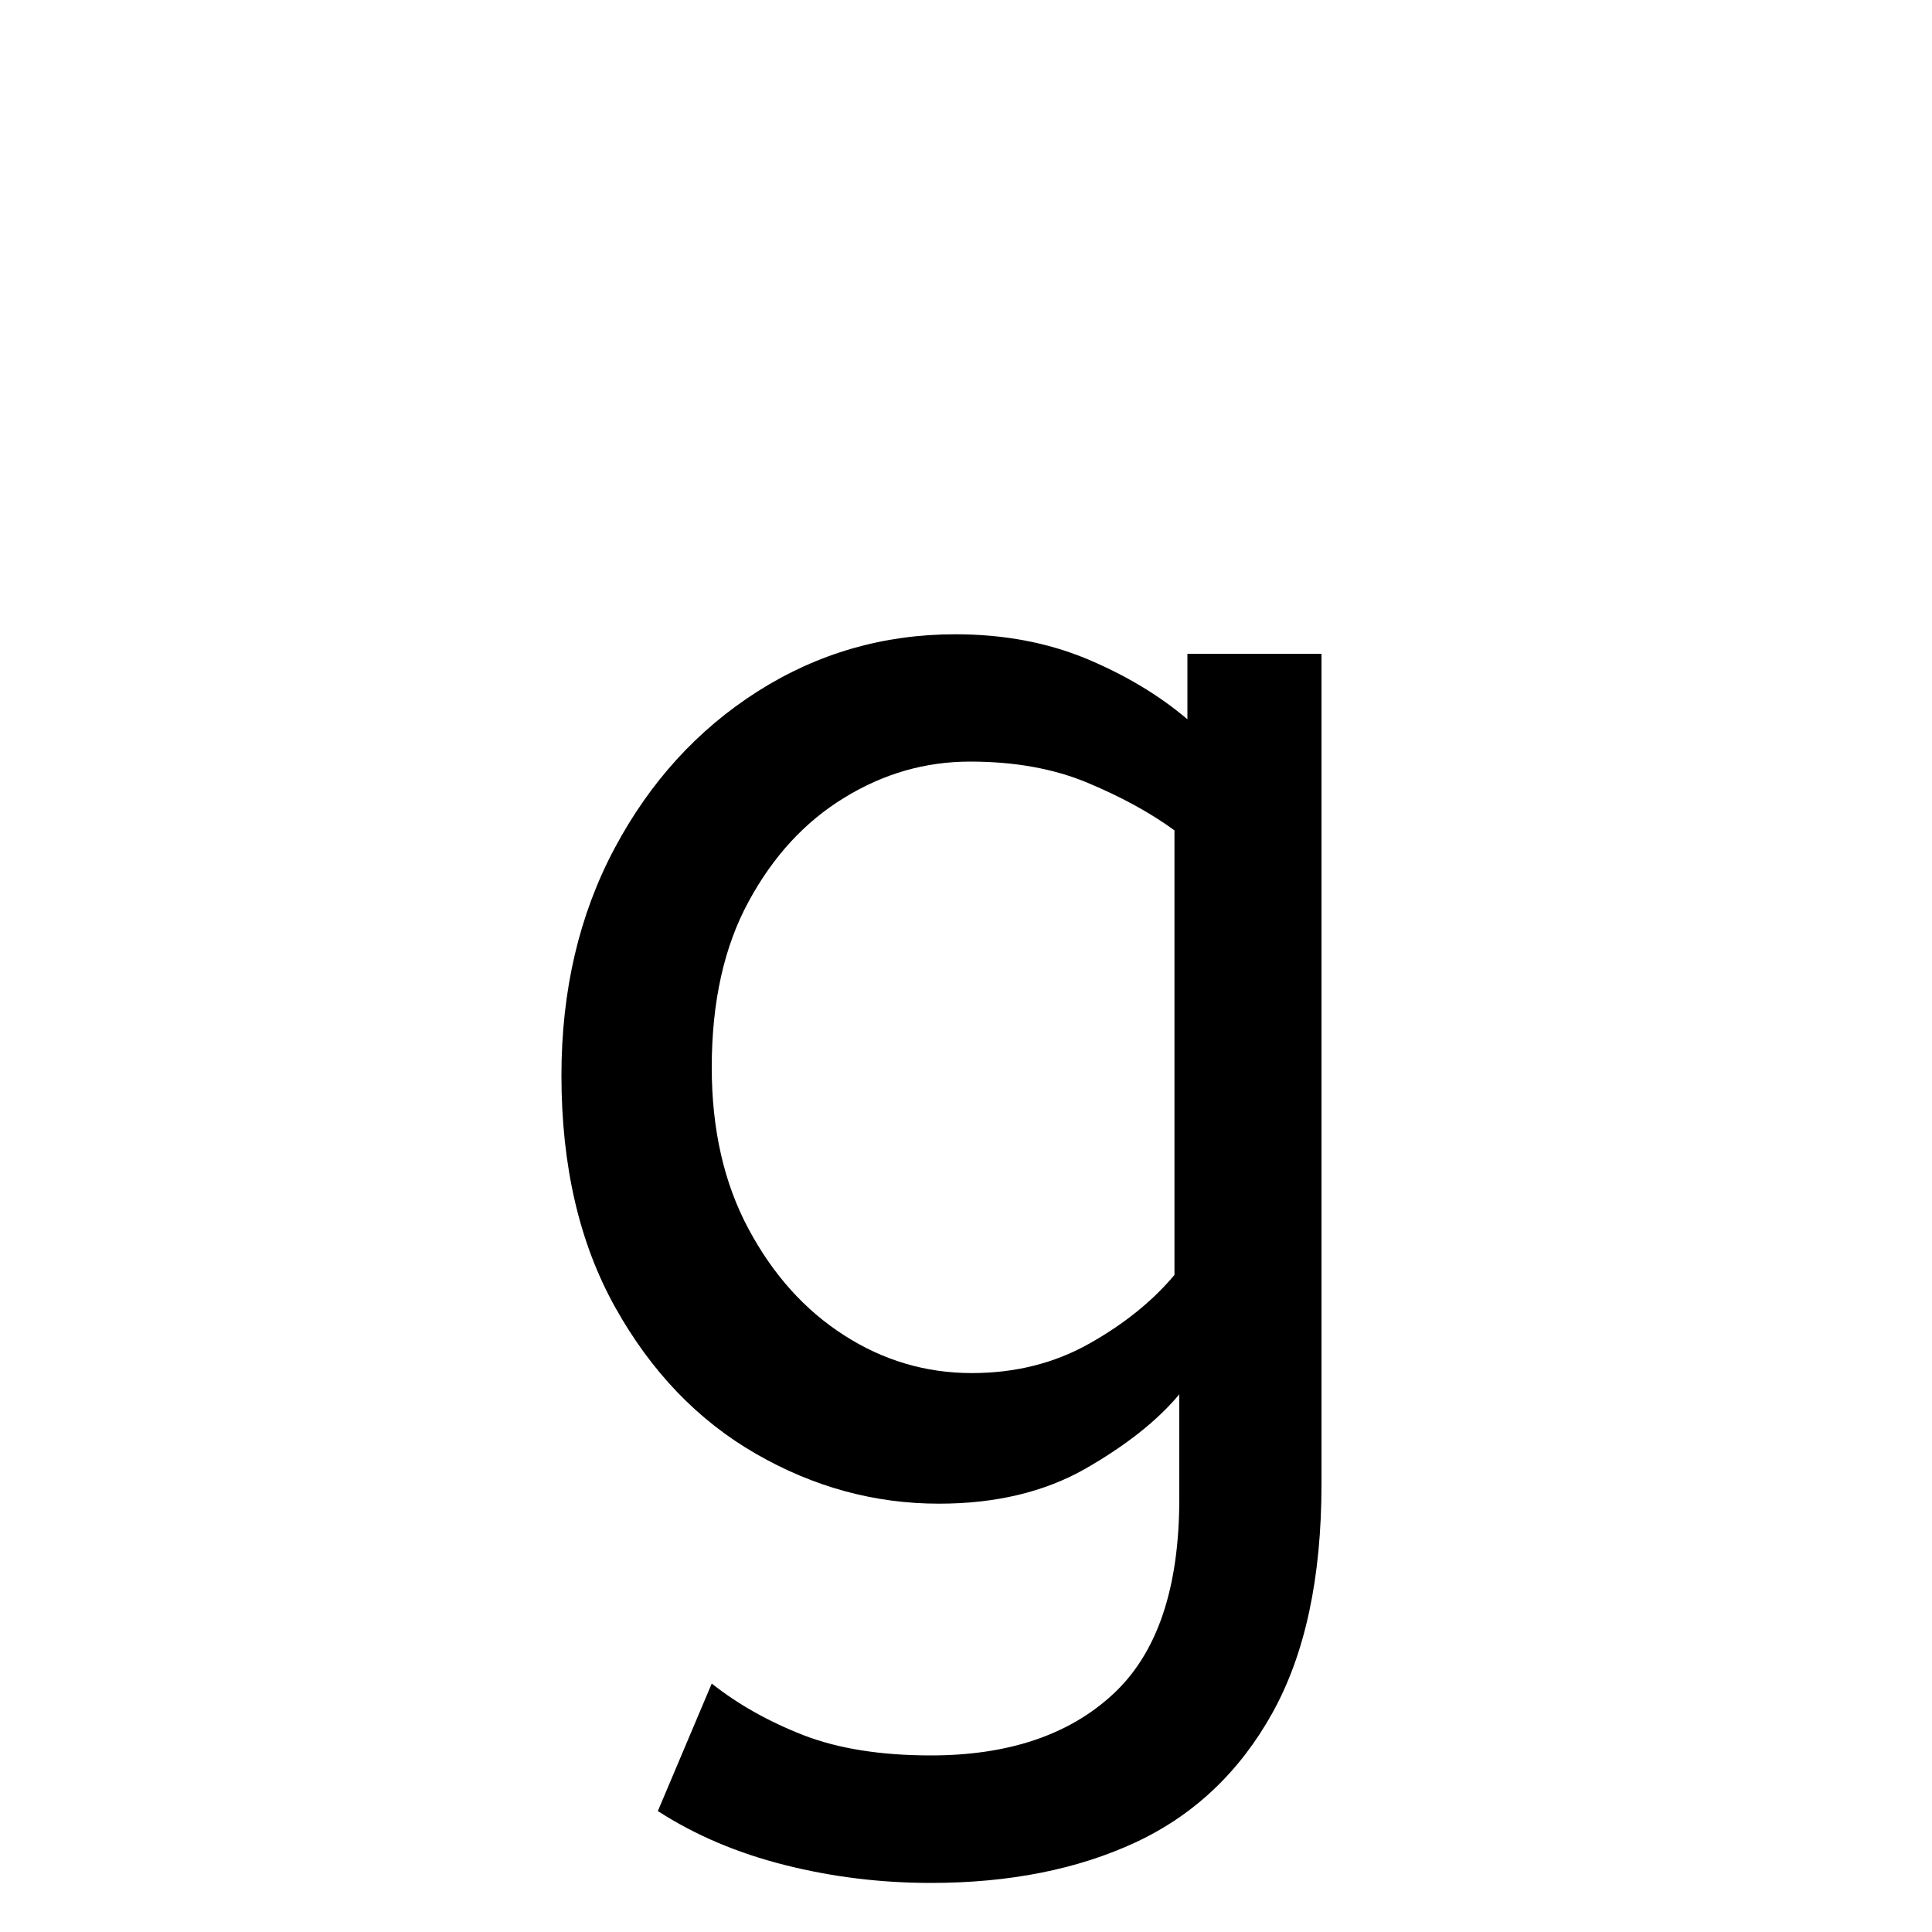
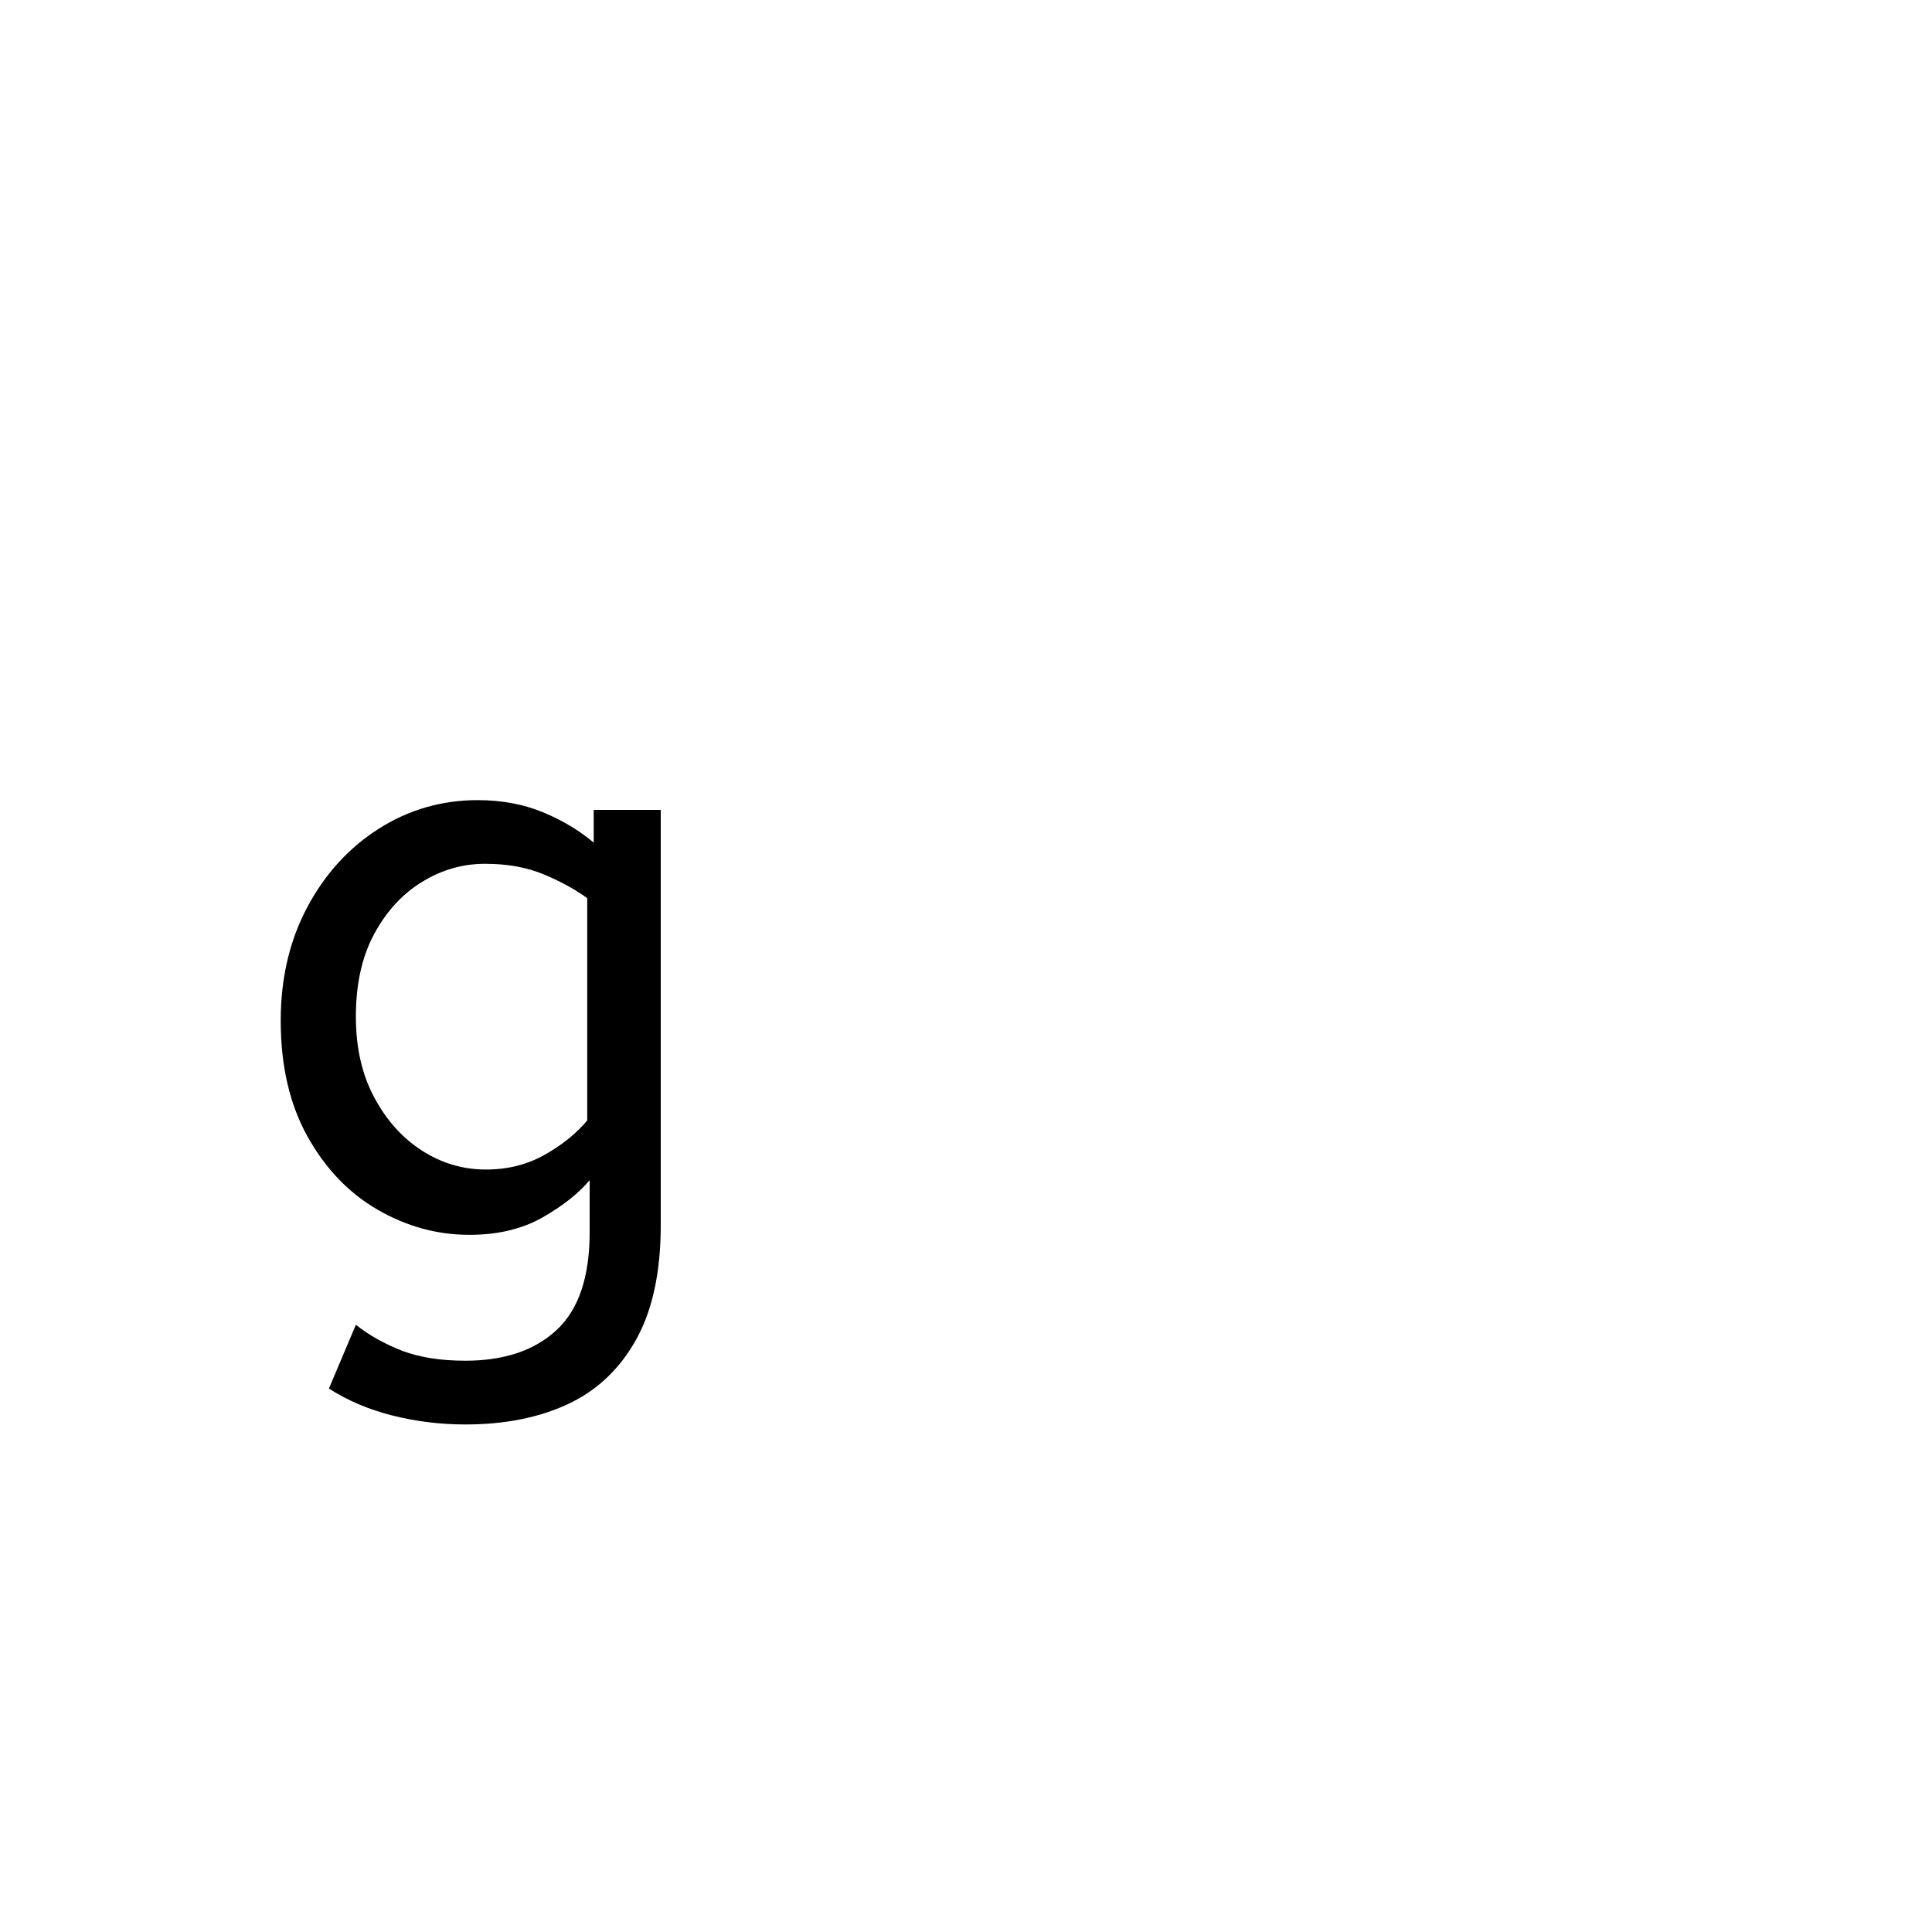
- <svg xmlns="http://www.w3.org/2000/svg" width="100" height="100" version="1.1" id="svg1" viewBox="0 0 100 100">
+ <svg xmlns="http://www.w3.org/2000/svg" width="100" height="100" version="1.1" id="svg1" viewBox="0 0 200 100">
  <path fill="black" d="M48.18 97.46L48.18 97.46Q44.29 97.46 40.61 96.53Q36.93 95.60 34.05 93.74L34.05 93.74L36.84 87.14Q38.87 88.75 41.58 89.81Q44.29 90.86 48.18 90.86L48.18 90.86Q54.19 90.86 57.61 87.69Q61.04 84.52 61.04 77.58L61.04 77.58L61.04 72.17Q59.35 74.20 56.18 76.02Q53.00 77.83 48.60 77.83L48.60 77.83Q43.61 77.83 39.13 75.25Q34.64 72.67 31.85 67.68Q29.06 62.69 29.06 55.67L29.06 55.67Q29.06 49.07 31.81 43.91Q34.56 38.75 39.21 35.79Q43.87 32.83 49.45 32.83L49.45 32.83Q53.17 32.83 56.22 34.09Q59.26 35.36 61.46 37.23L61.46 37.23L61.46 33.84L68.40 33.84L68.40 76.82Q68.40 84.09 65.86 88.66Q63.32 93.23 58.80 95.35Q54.27 97.46 48.18 97.46ZM50.30 71.07L50.30 71.07Q53.68 71.07 56.39 69.54Q59.09 68.02 60.79 65.99L60.79 65.99L60.79 42.98Q58.93 41.62 56.30 40.52Q53.68 39.42 50.21 39.42L50.21 39.42Q46.74 39.42 43.70 41.29Q40.65 43.15 38.75 46.66Q36.84 50.17 36.84 55.25L36.84 55.25Q36.84 60.07 38.75 63.62Q40.65 67.17 43.70 69.12Q46.74 71.07 50.30 71.07Z" />
</svg>
